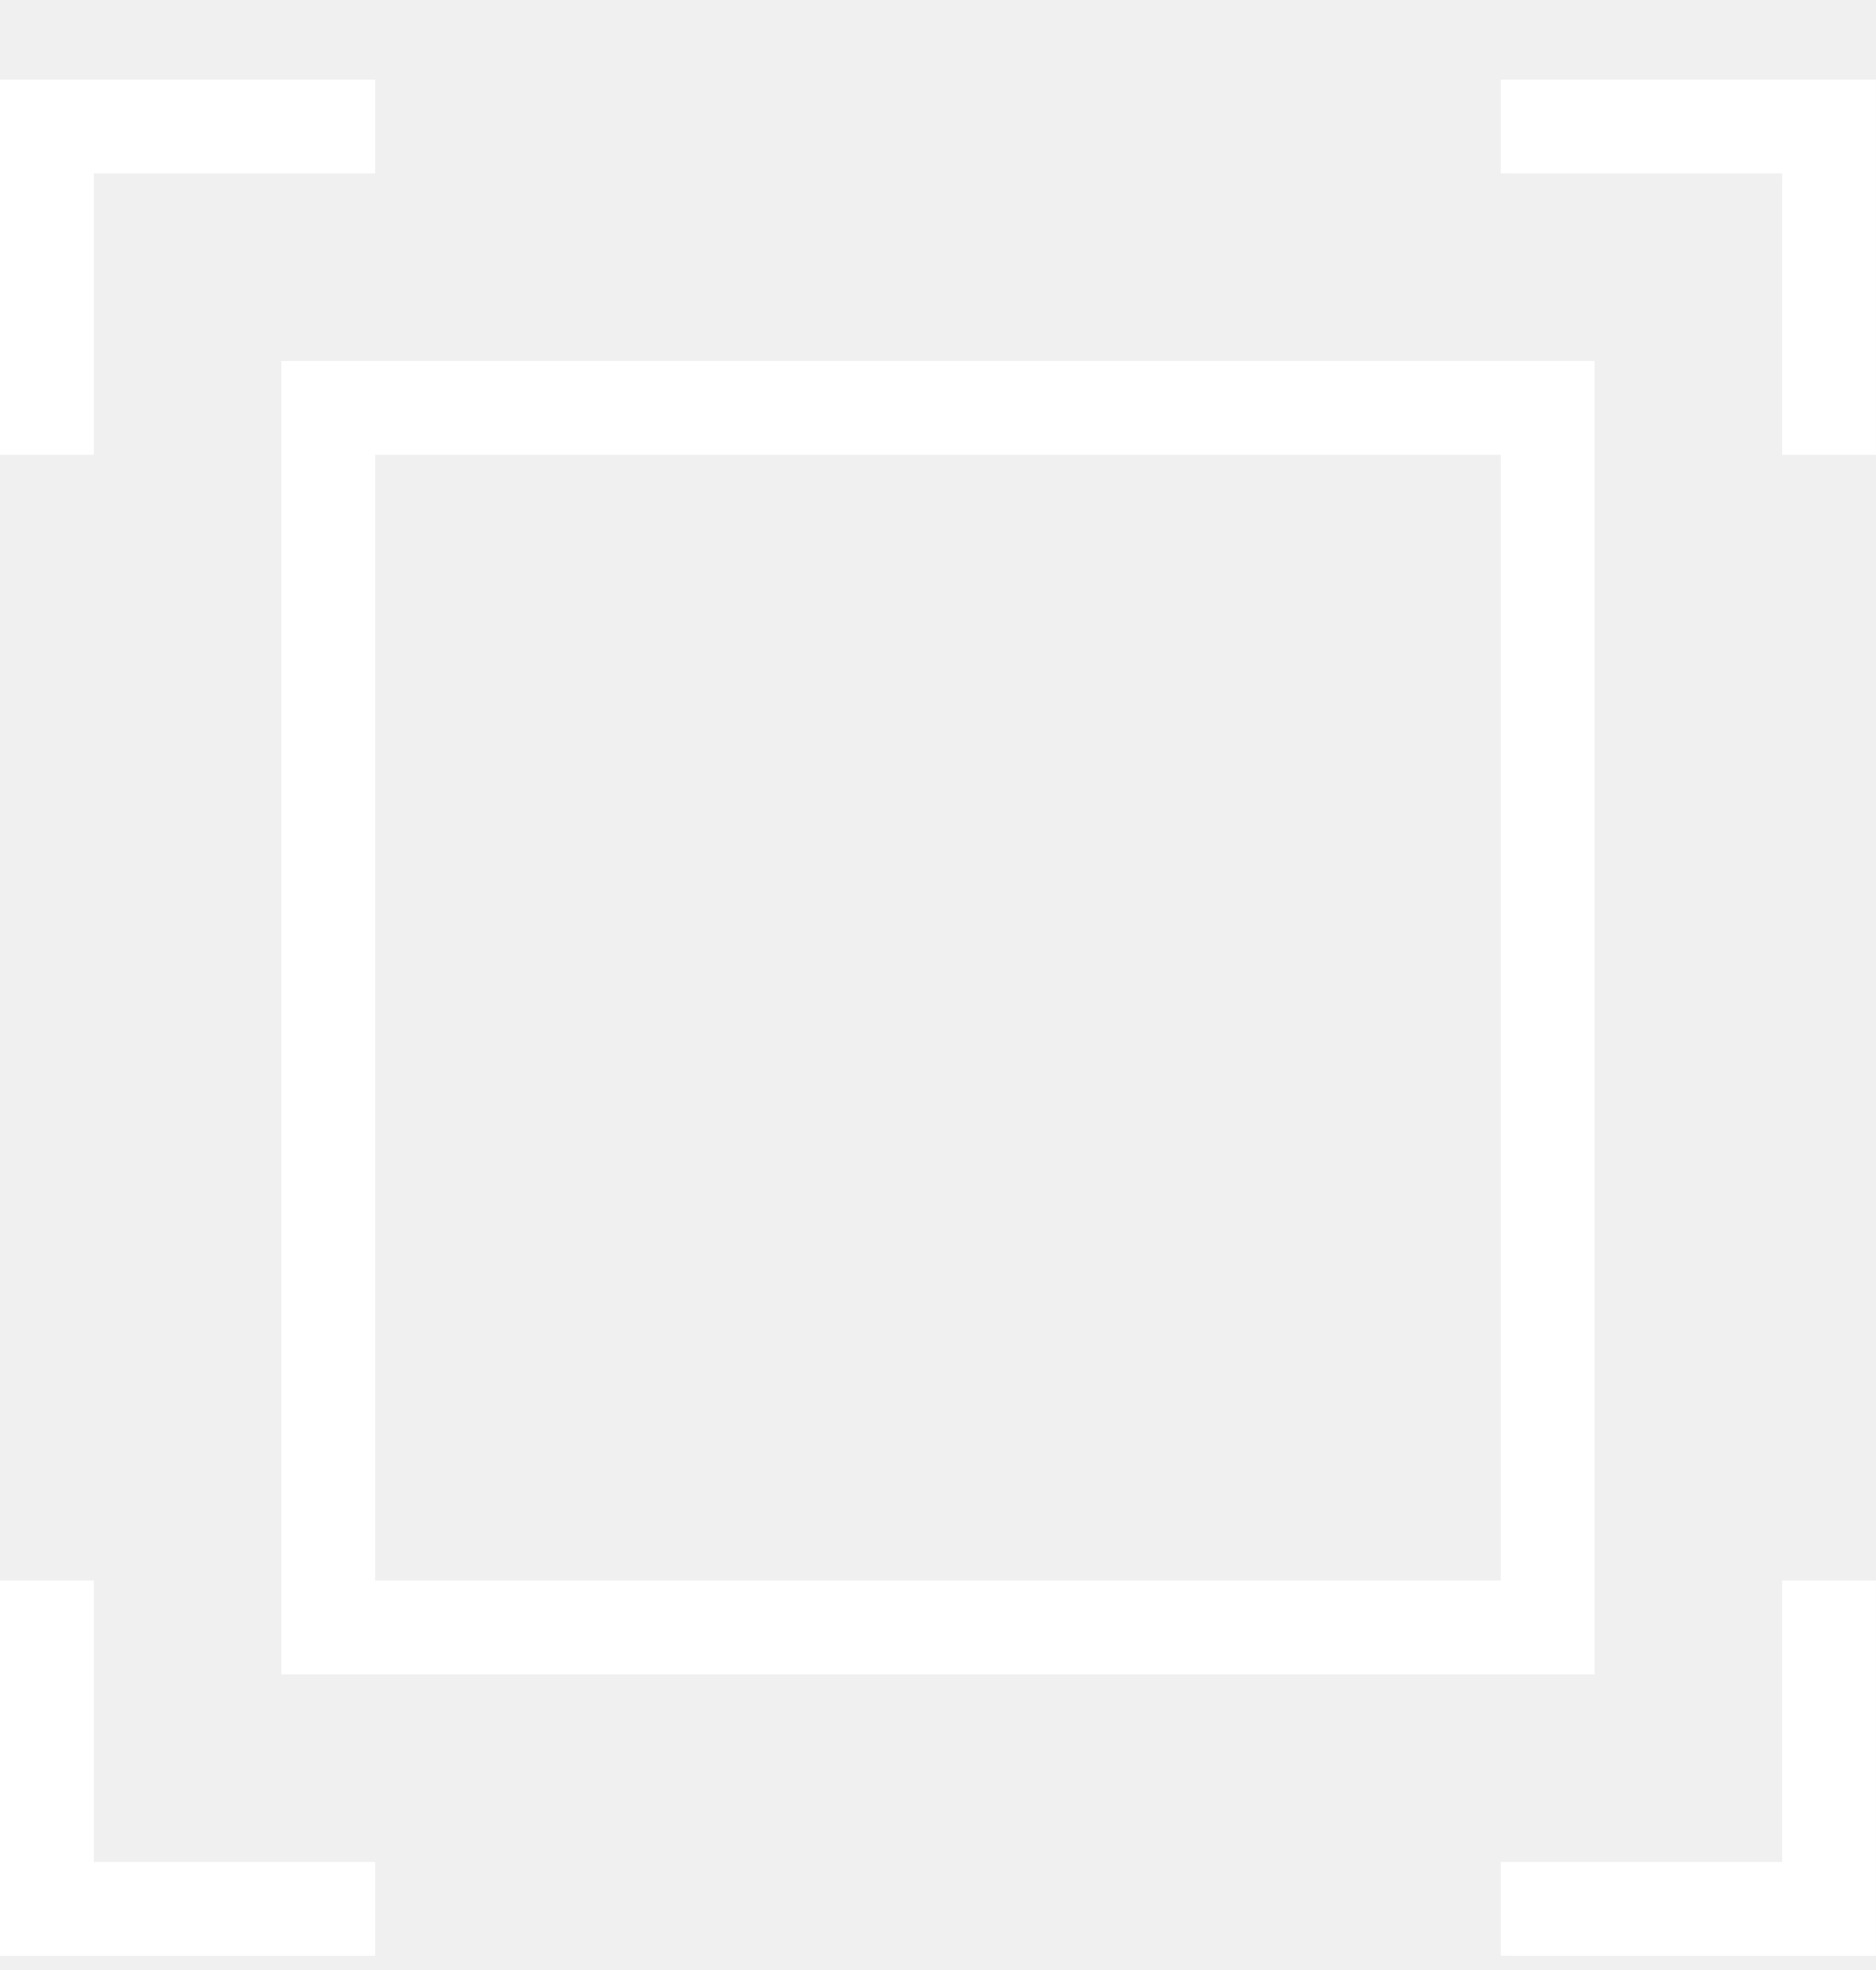
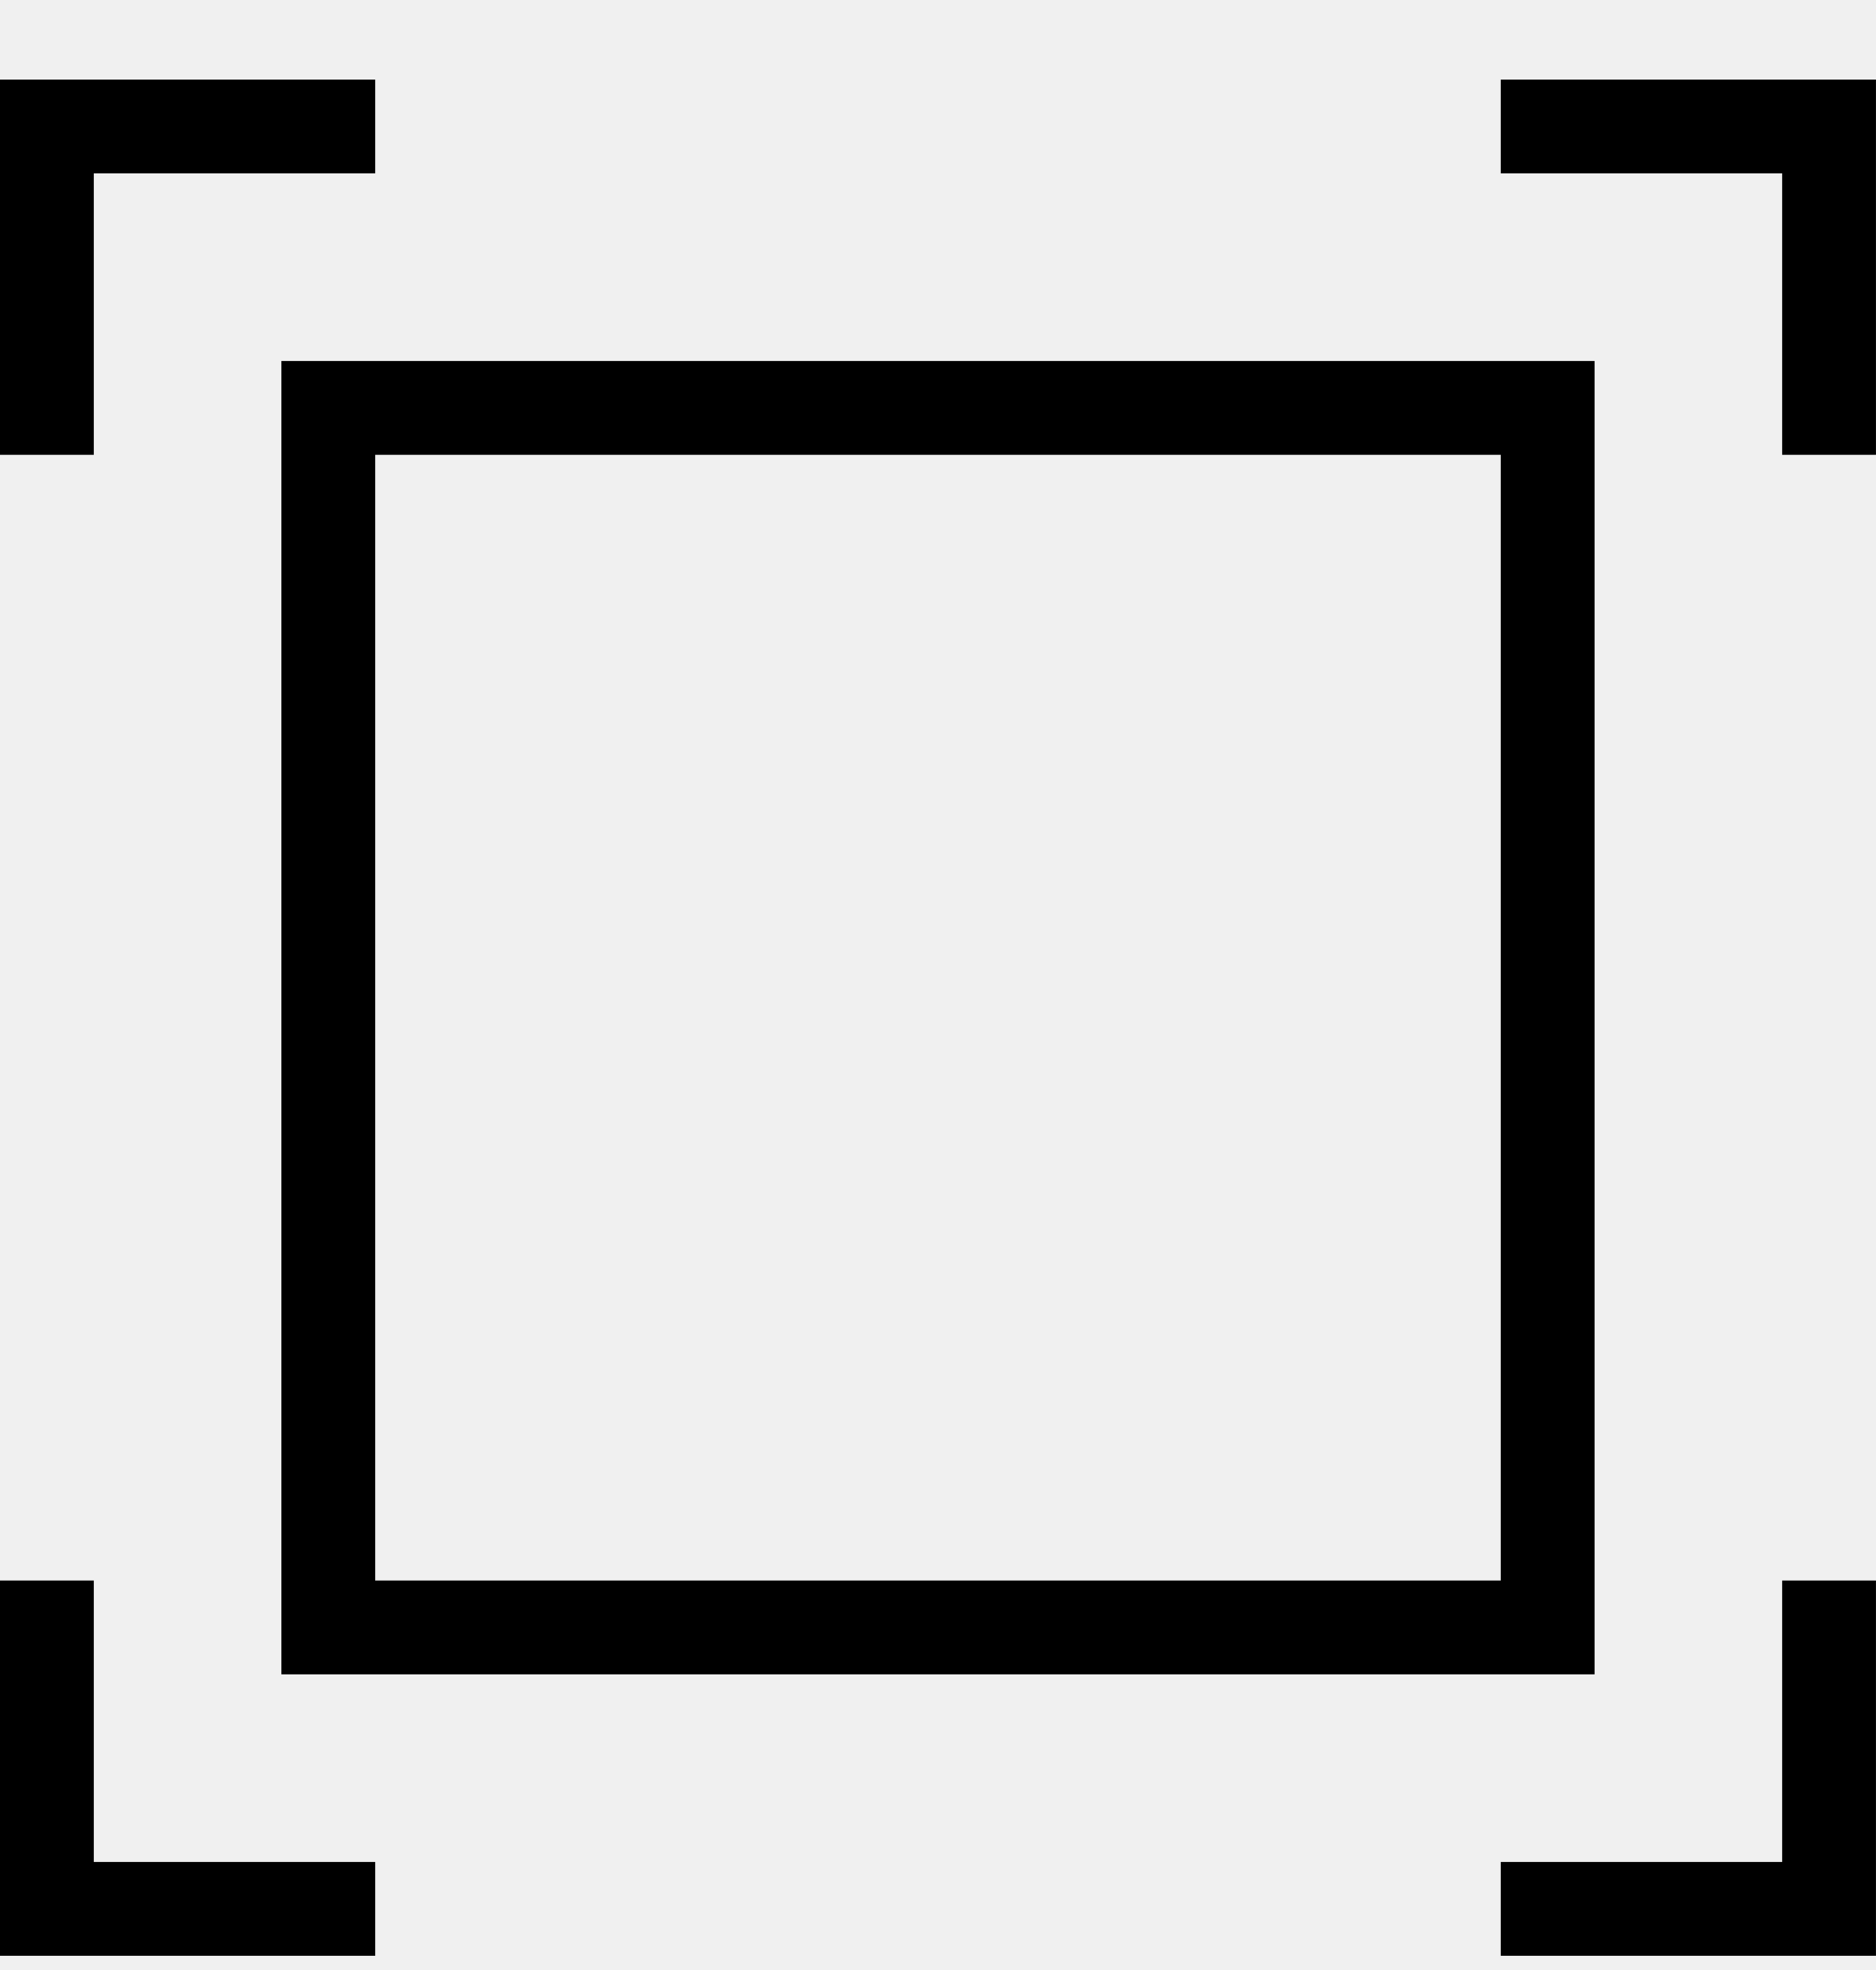
<svg xmlns="http://www.w3.org/2000/svg" width="20px" height="21px" viewBox="0 0 20 21" version="1.1">
-   <g id="Themes" stroke="none" stroke-width="1" fill="none" fill-rule="evenodd">
-     <g id="Layout2" transform="translate(-1201, -217)" fill="#FFFFFF" fill-rule="nonzero">
+   <g id="Themes" stroke="none" stroke-width="1">
+     <g id="Layout2" transform="translate(-1201, -217)">
      <g id="Shape-3" transform="translate(1201, 217.8483)">
        <path d="M16,20 L16,19 L19,19 L19,16 L20,16 L20,20 L16,20 L16,20 Z M19,1 L16,1 L16,0 L20,0 L20,4 L19,4 L19,1 L19,1 Z M1,4 L0,4 L0,0 L4,0 L4,1 L1,1 L1,4 L1,4 Z M3,3 L17,3 L17,17 L3,17 L3,3 L3,3 Z M4,16 L16,16 L16,4 L4,4 L4,16 L4,16 Z M1,19 L4,19 L4,20 L0,20 L0,16 L1,16 L1,19 L1,19 Z" id="Shape" />
      </g>
    </g>
  </g>
</svg>
